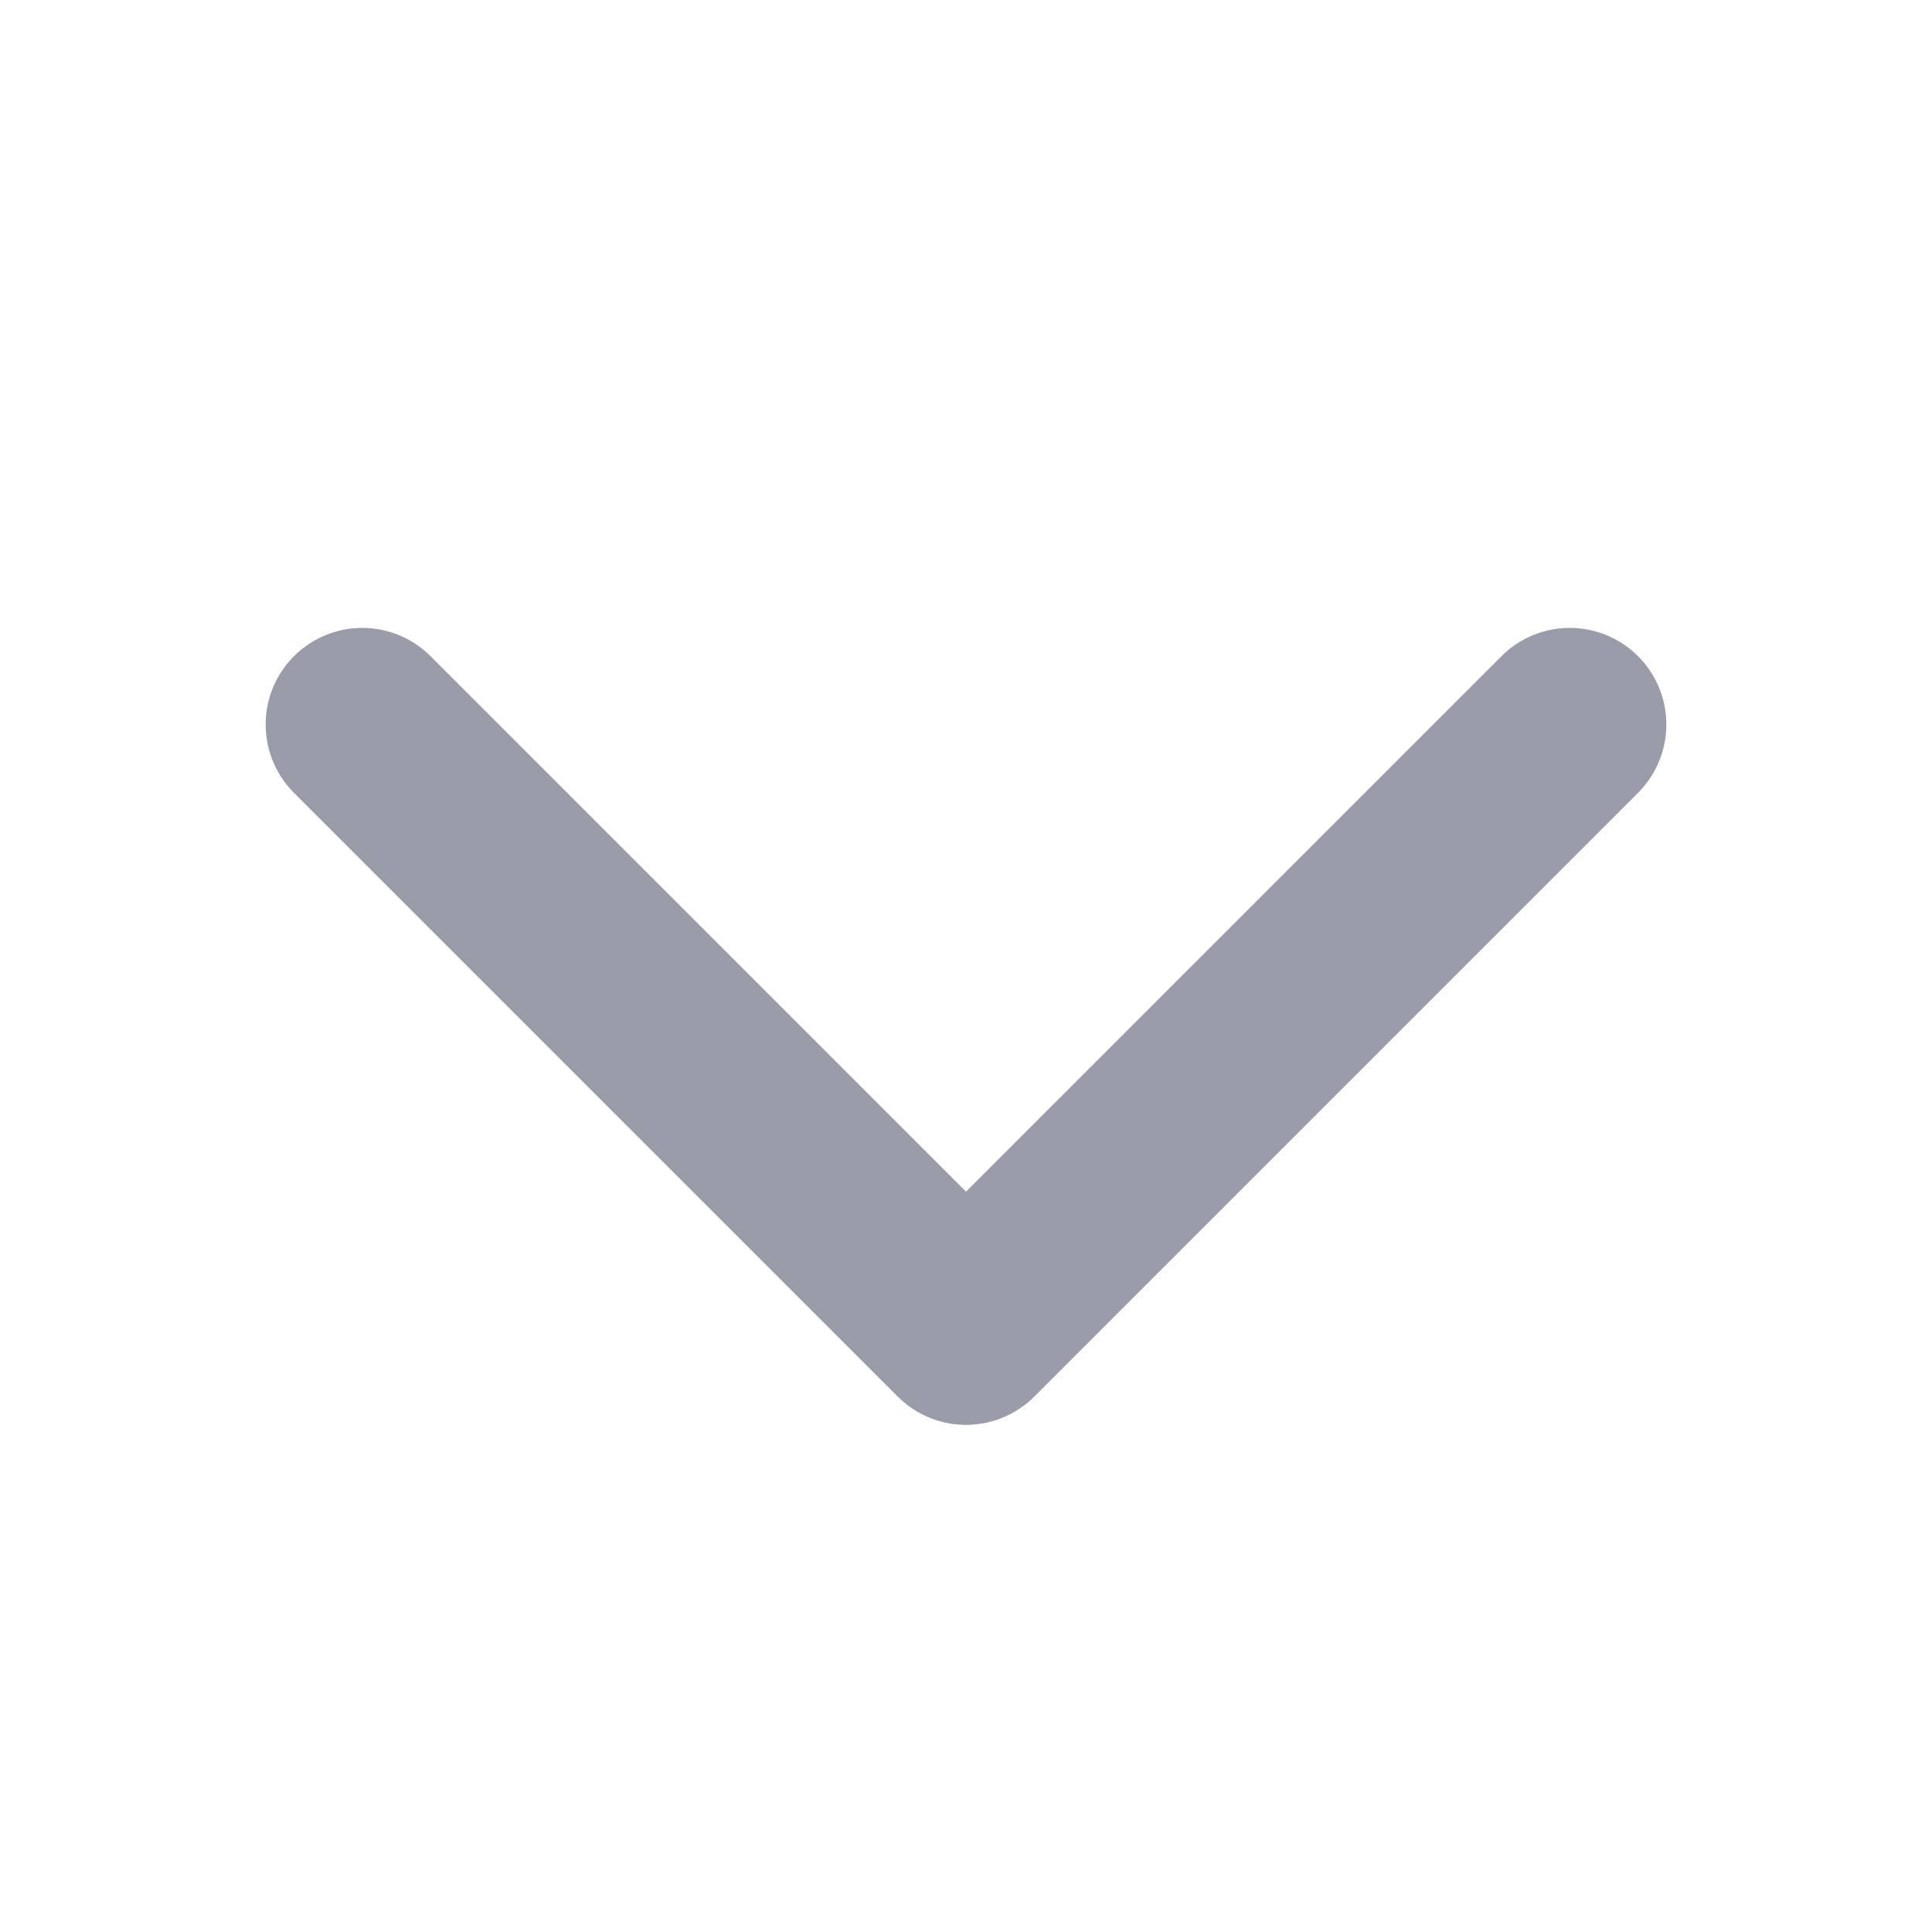
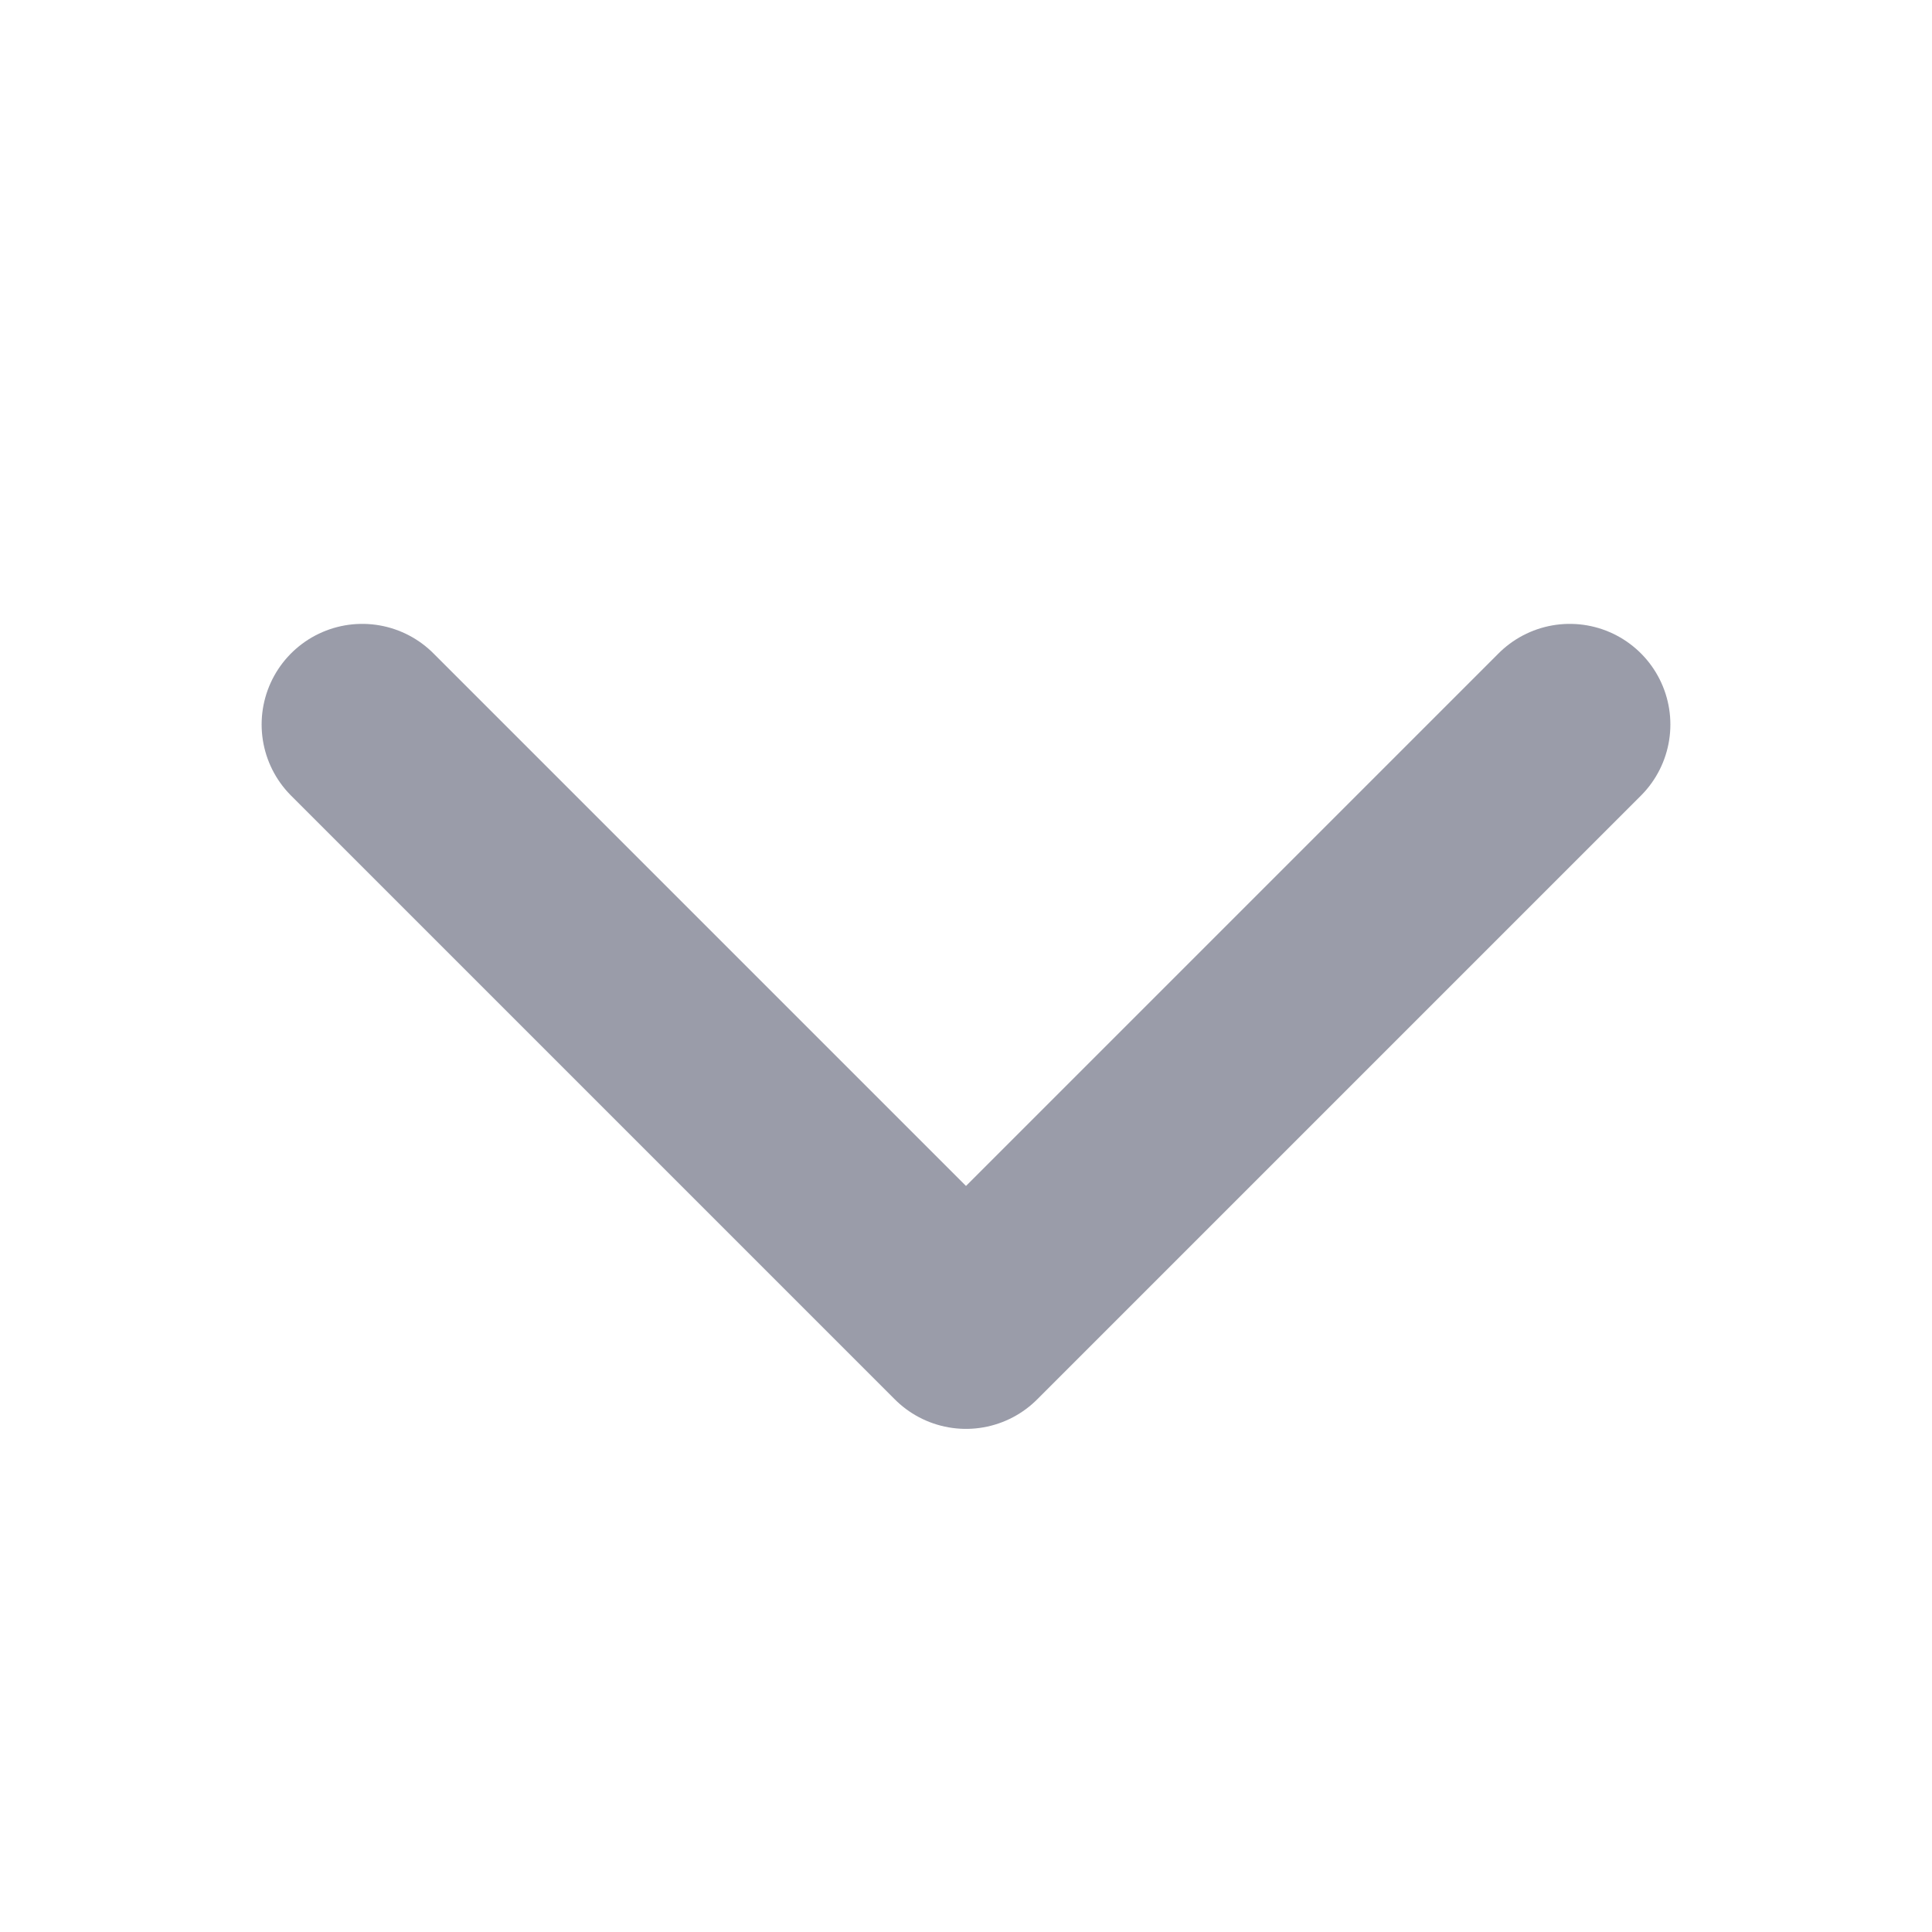
- <svg xmlns="http://www.w3.org/2000/svg" width="20" height="20" viewBox="0 0 20 20" fill="none">
-   <path d="M16.25 7.5L10 13.75L3.75 7.5" stroke="#9A9CA9" stroke-width="2" stroke-linecap="round" stroke-linejoin="round" />
+ <svg xmlns="http://www.w3.org/2000/svg" width="12" height="12" viewBox="0 0 12 12" fill="none">
+   <path d="M9.75 4.5L6 8.25L2.25 4.5" stroke="#9A9CA9" stroke-width="1.25" stroke-linecap="round" stroke-linejoin="round" />
</svg>
